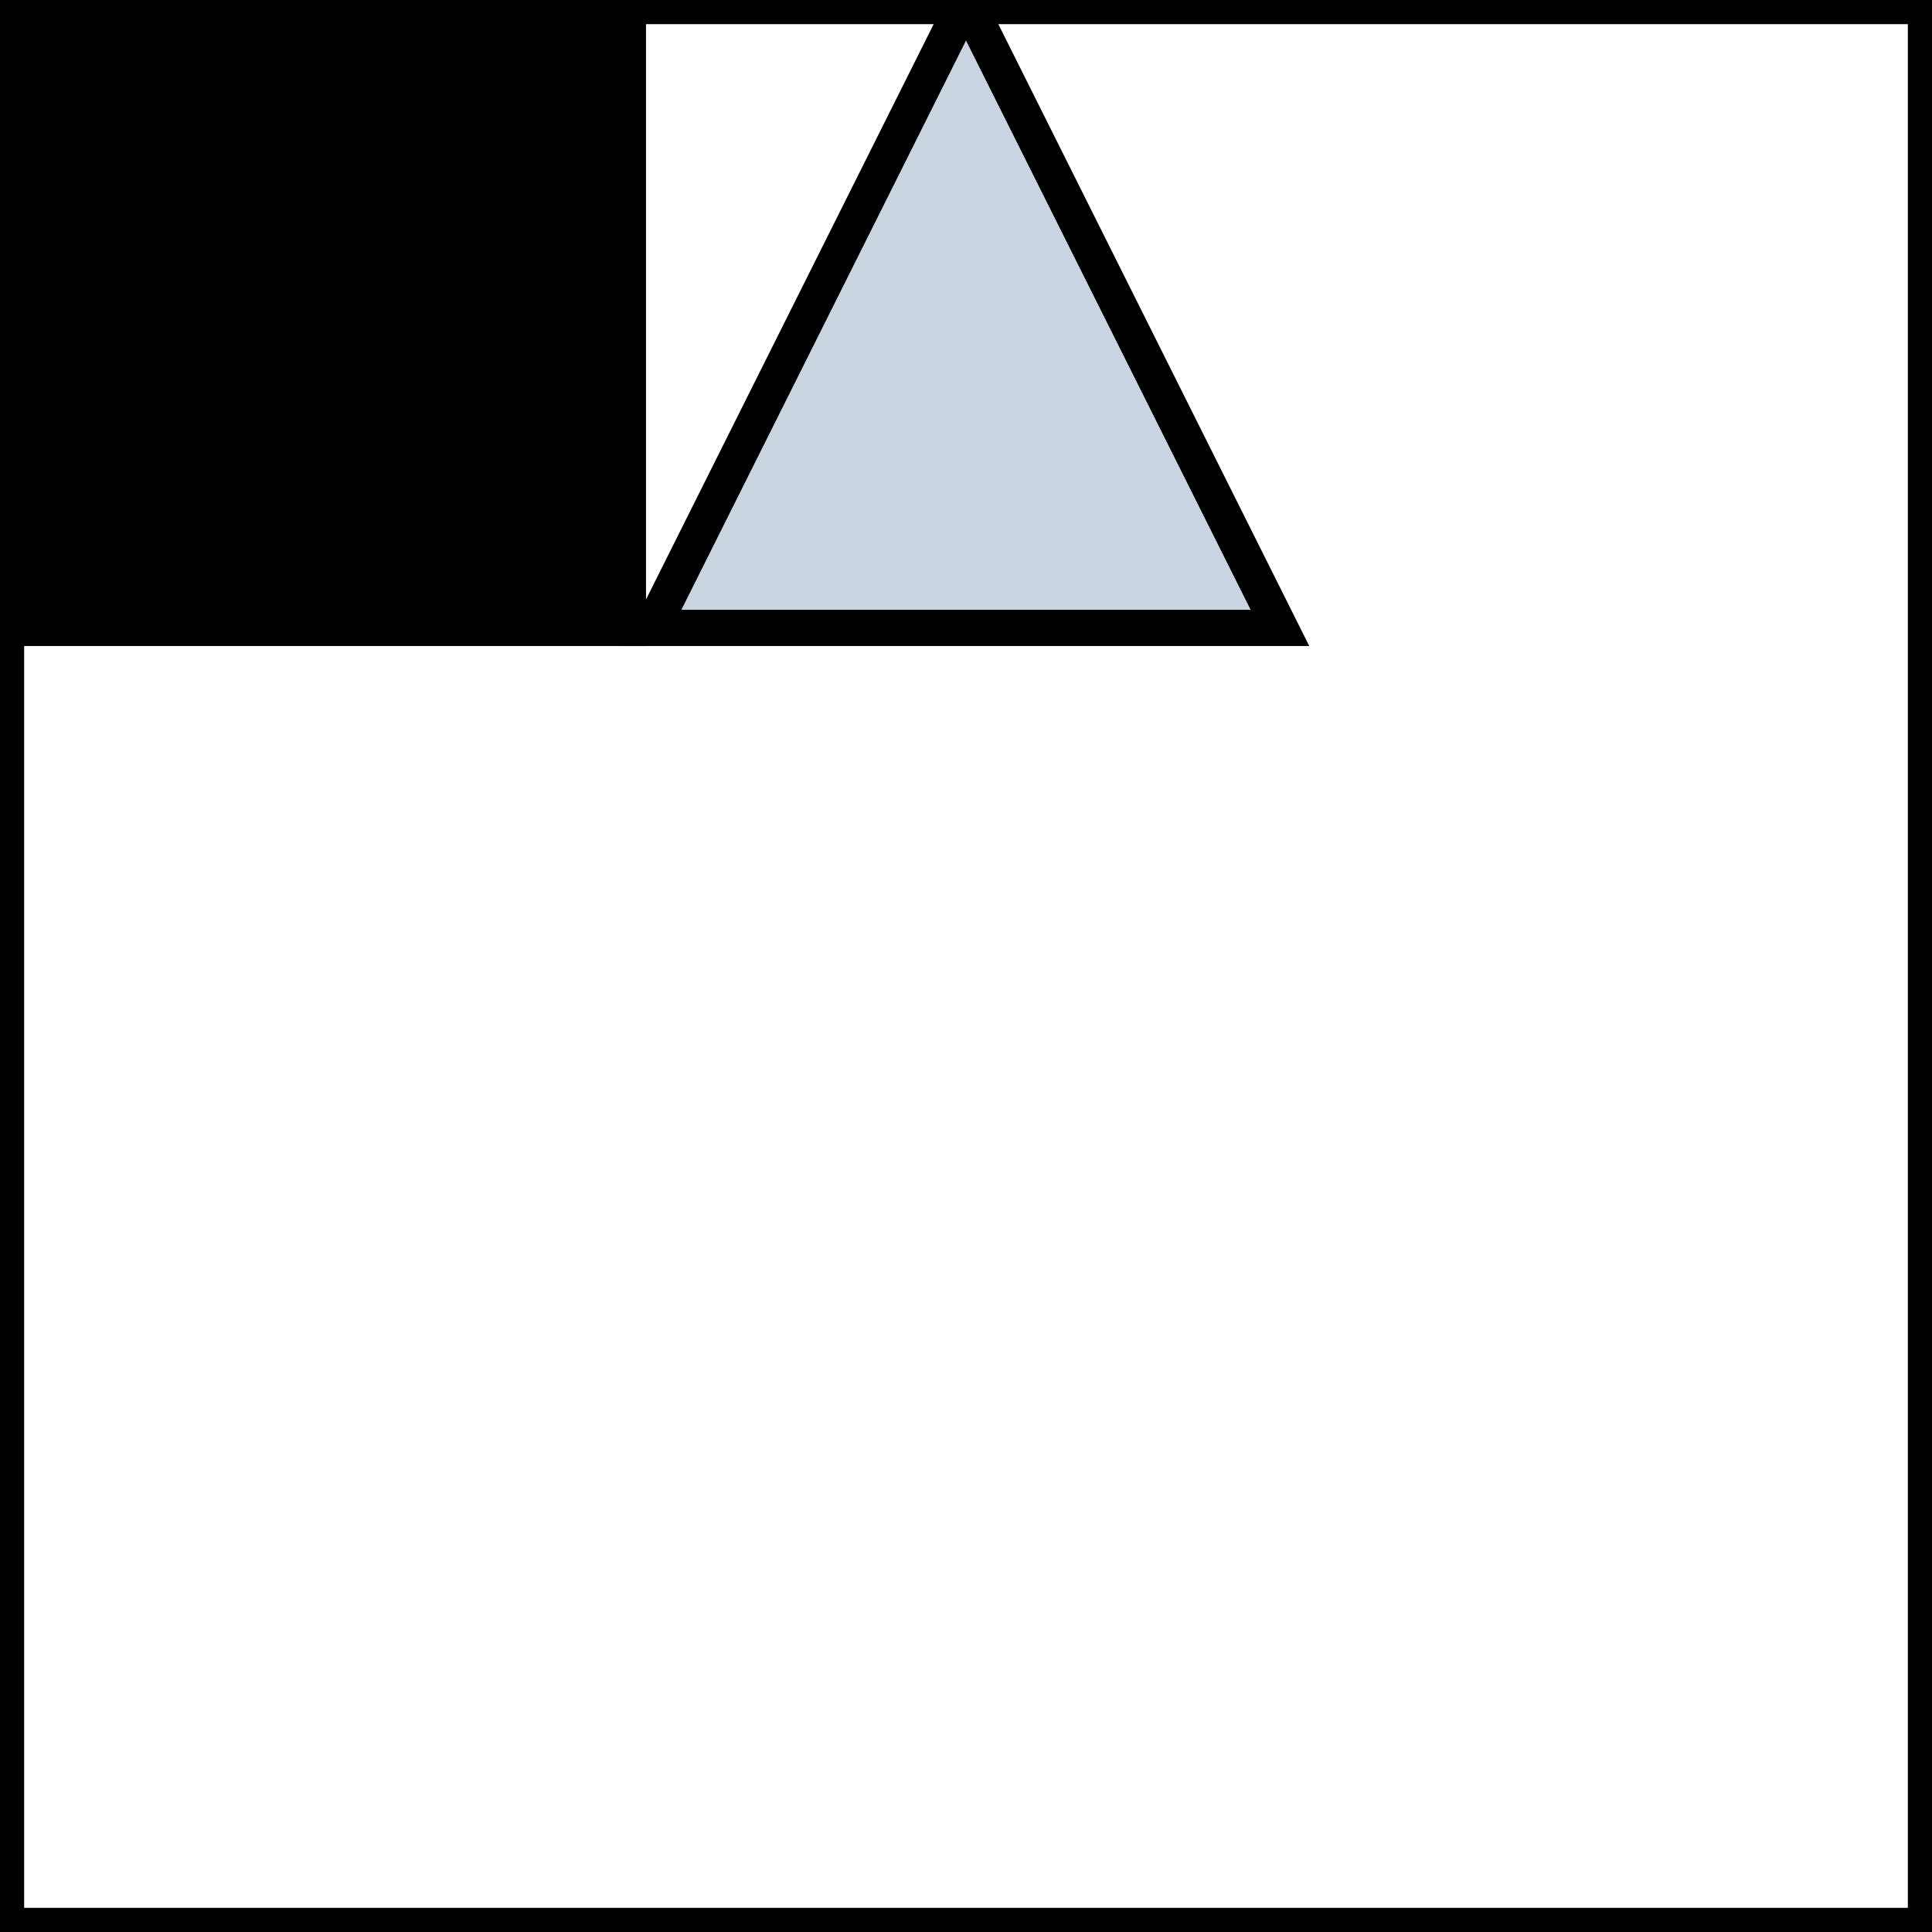
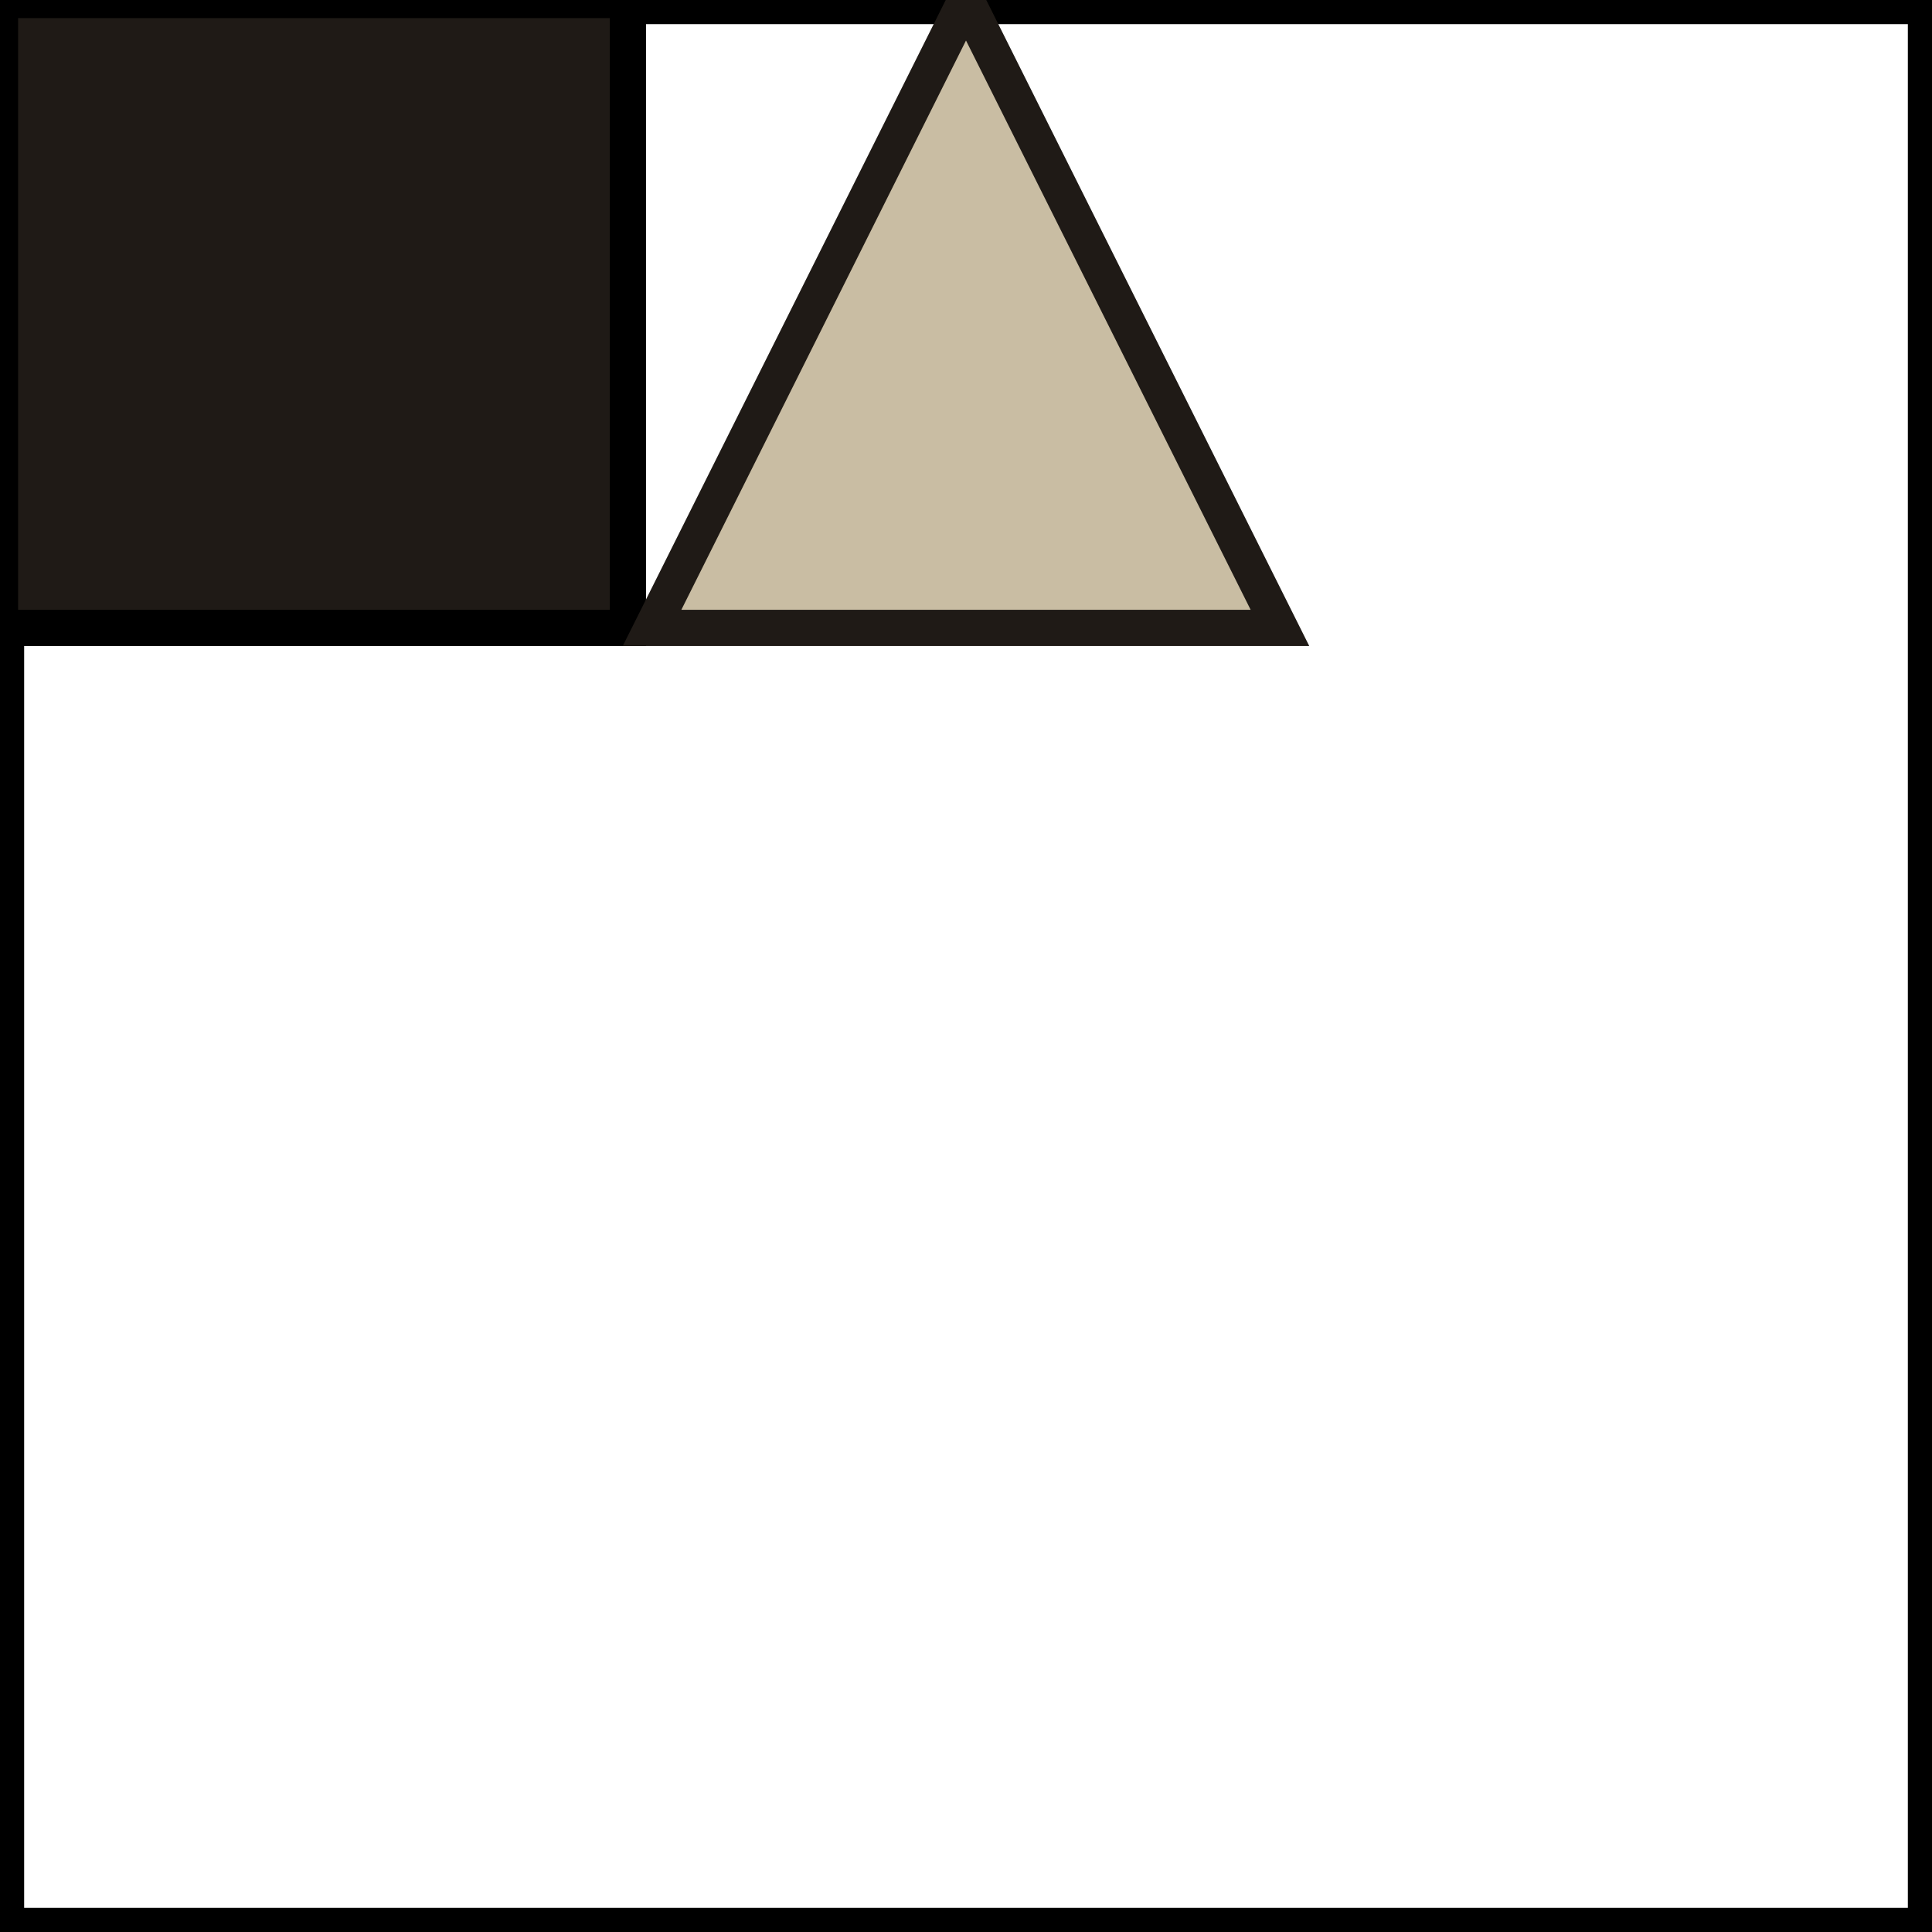
<svg xmlns="http://www.w3.org/2000/svg" fill="currentColor" viewBox="0 0 80 80" width="80" height="80" font-family="'Latin Modern Roman', Georgia, 'Times New Roman', serif">
  <rect x="0" y="0" width="80" height="80" fill="none" stroke="currentColor" stroke-width="2" />
-   <rect x="0" y="0" width="26" height="26" fill="currentColor" stroke="currentColor" stroke-width="1.5" />
-   <polygon points="27,26 53,26 40,0" fill="#cbd5e1" stroke="currentColor" stroke-width="1.5" />
+   <rect x="0" y="0" width="26" height="26" fill="#1f1a16" stroke="currentColor" stroke-width="1.5" />
+   <polygon points="27,26 53,26 40,0" fill="#c9bda3" stroke="#1f1a16" stroke-width="1.5" />
</svg>
